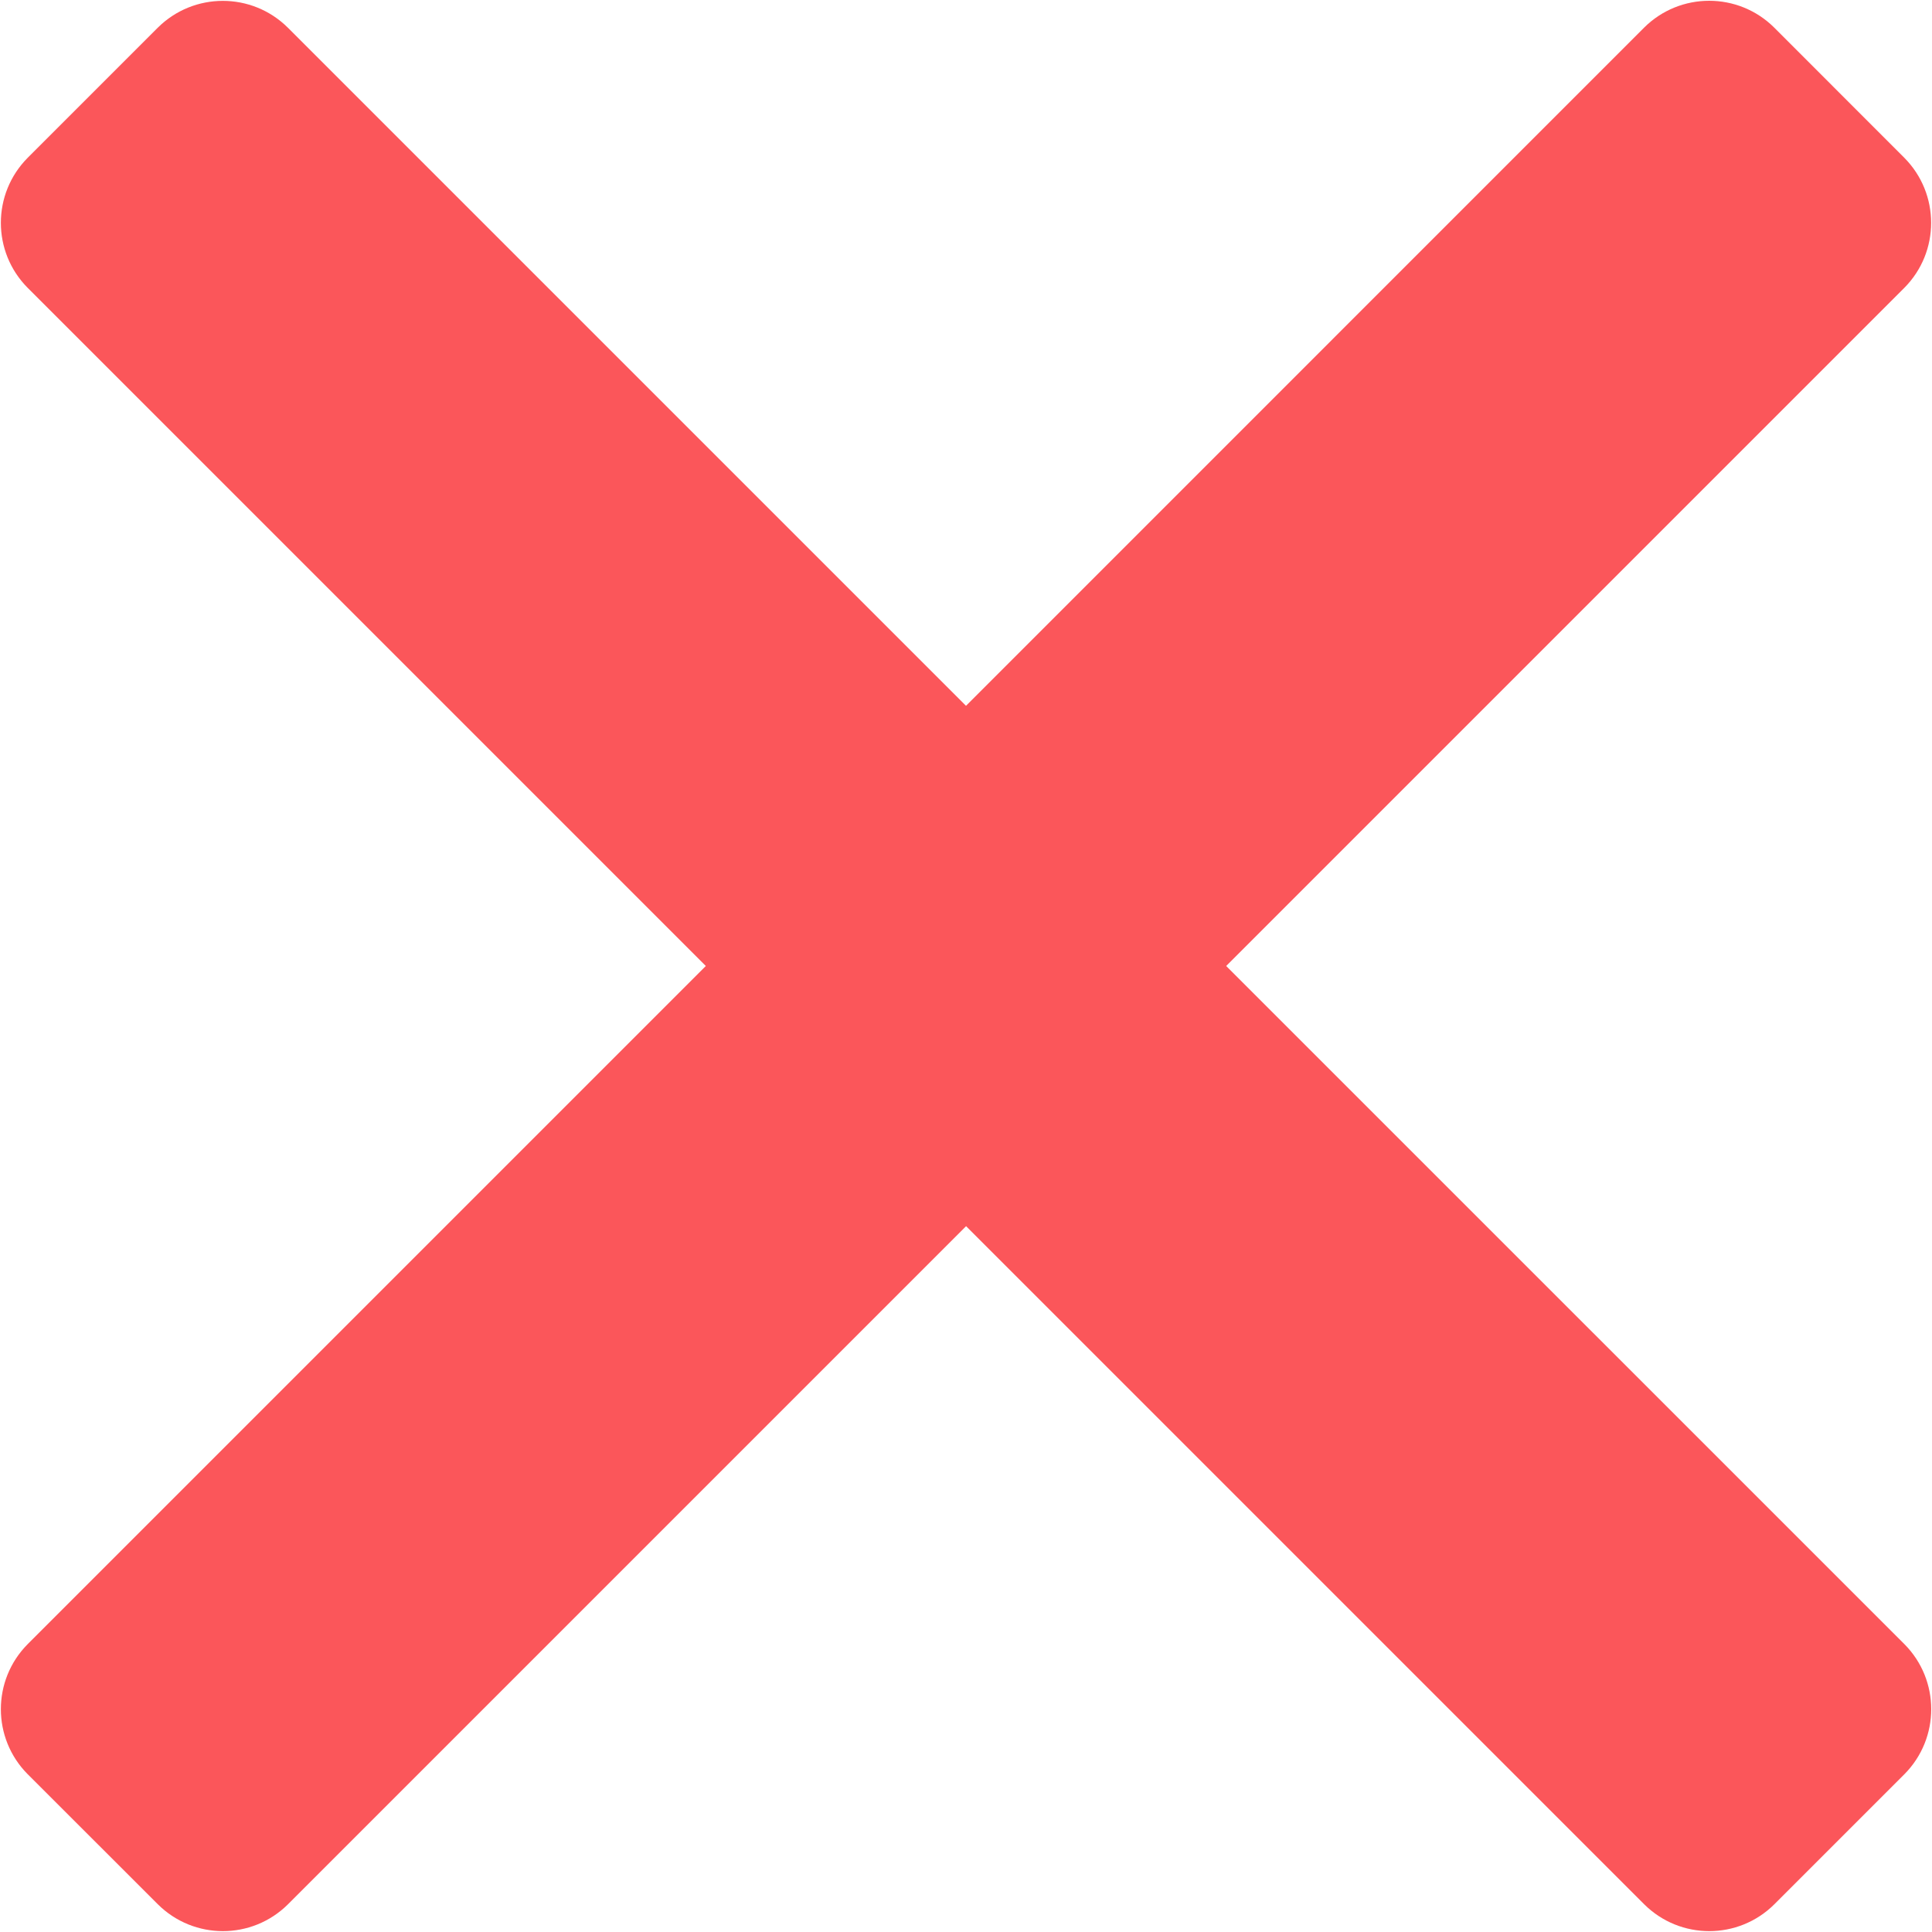
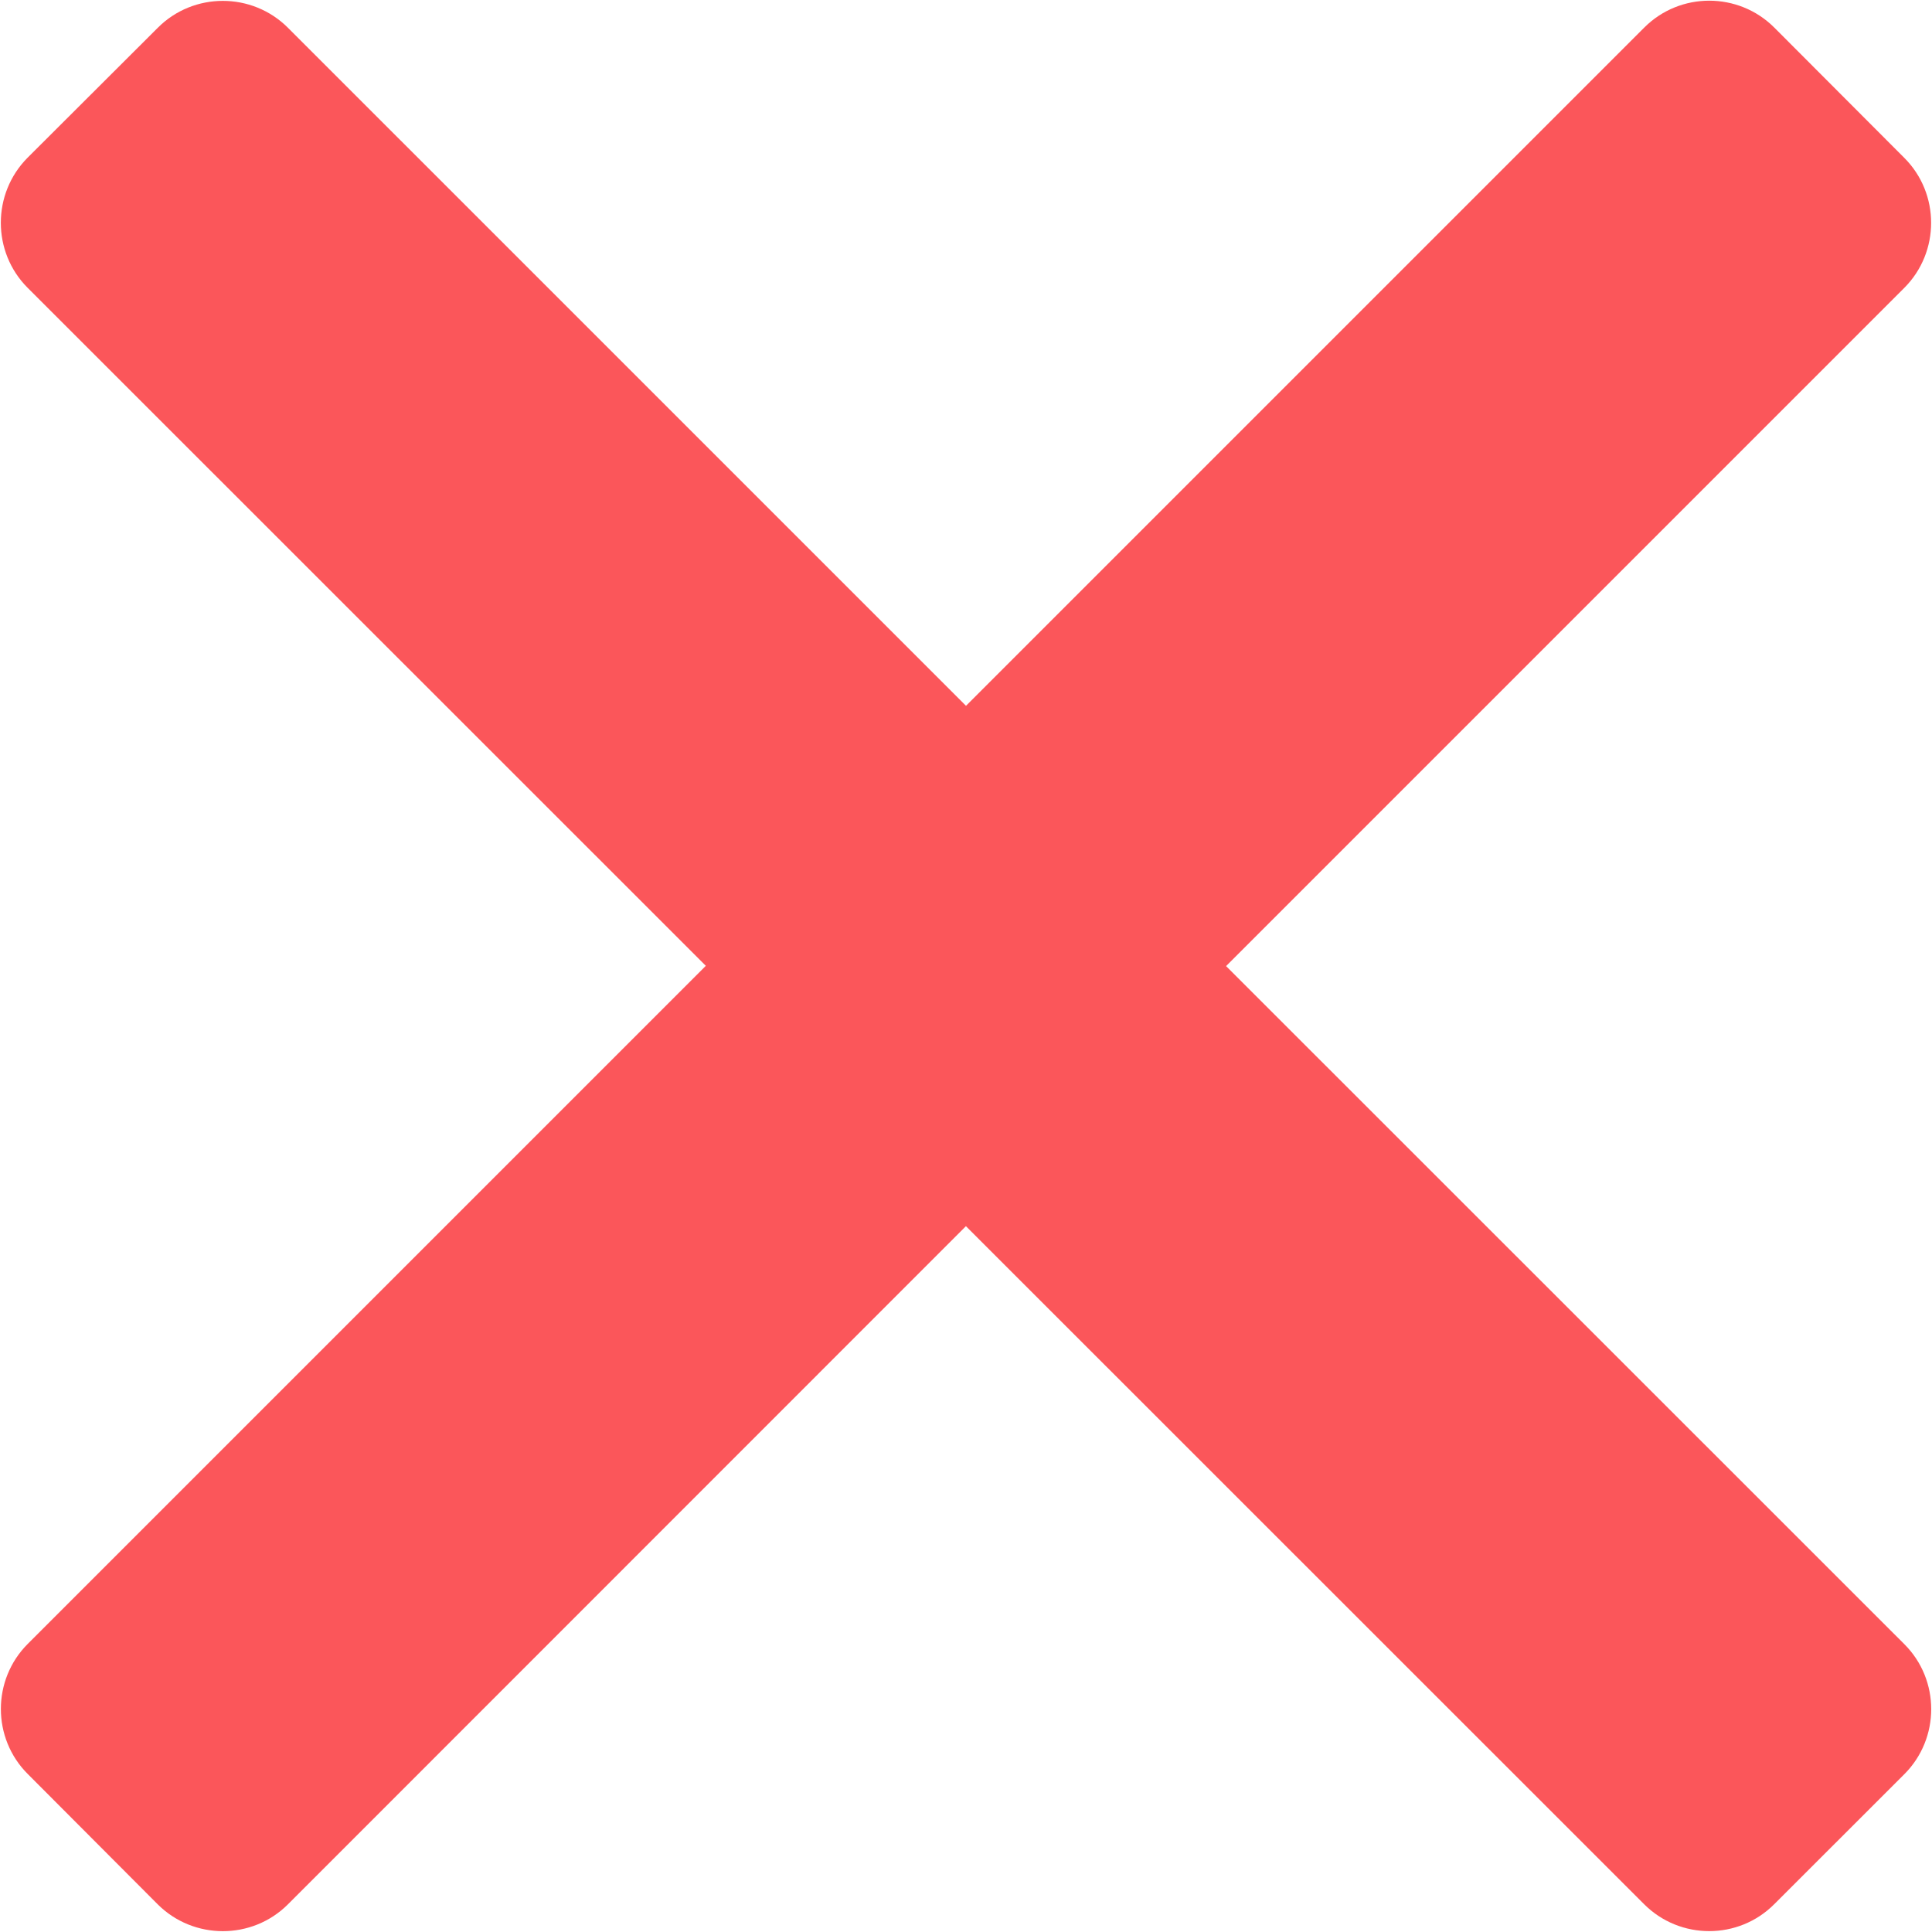
<svg xmlns="http://www.w3.org/2000/svg" width="21" height="21" viewBox="0 0 21 21">
-   <path fill="#FB565A" d="M13.328 10.5l7.371-7.371a1.003 1.003 0 0 0 0-1.414L19.285.3a1.003 1.003 0 0 0-1.414 0L10.5 7.672 3.129.301a1.003 1.003 0 0 0-1.414 0L.301 1.715a1.003 1.003 0 0 0 0 1.414L7.672 10.5.301 17.871a1.003 1.003 0 0 0 0 1.414l1.415 1.414a1.003 1.003 0 0 0 1.414 0l7.371-7.371 7.371 7.371a1.003 1.003 0 0 0 1.414 0l1.414-1.414a1.003 1.003 0 0 0 0-1.414L13.328 10.5z" />
+   <path fill="#FB565A" d="M13.328 10.5l7.37-7.37c.39-.39.39-1.026 0-1.415L19.286.3c-.39-.39-1.025-.39-1.414 0L10.5 7.672 3.13.302c-.39-.39-1.026-.39-1.415 0L.3 1.714c-.388.39-.388 1.025 0 1.414l7.372 7.37-7.37 7.37c-.39.39-.39 1.026 0 1.415L1.715 20.7c.39.388 1.025.388 1.414 0l7.37-7.372 7.372 7.37c.39.39 1.025.39 1.414 0l1.414-1.413c.39-.39.39-1.025 0-1.414l-7.372-7.37z" />
</svg>
